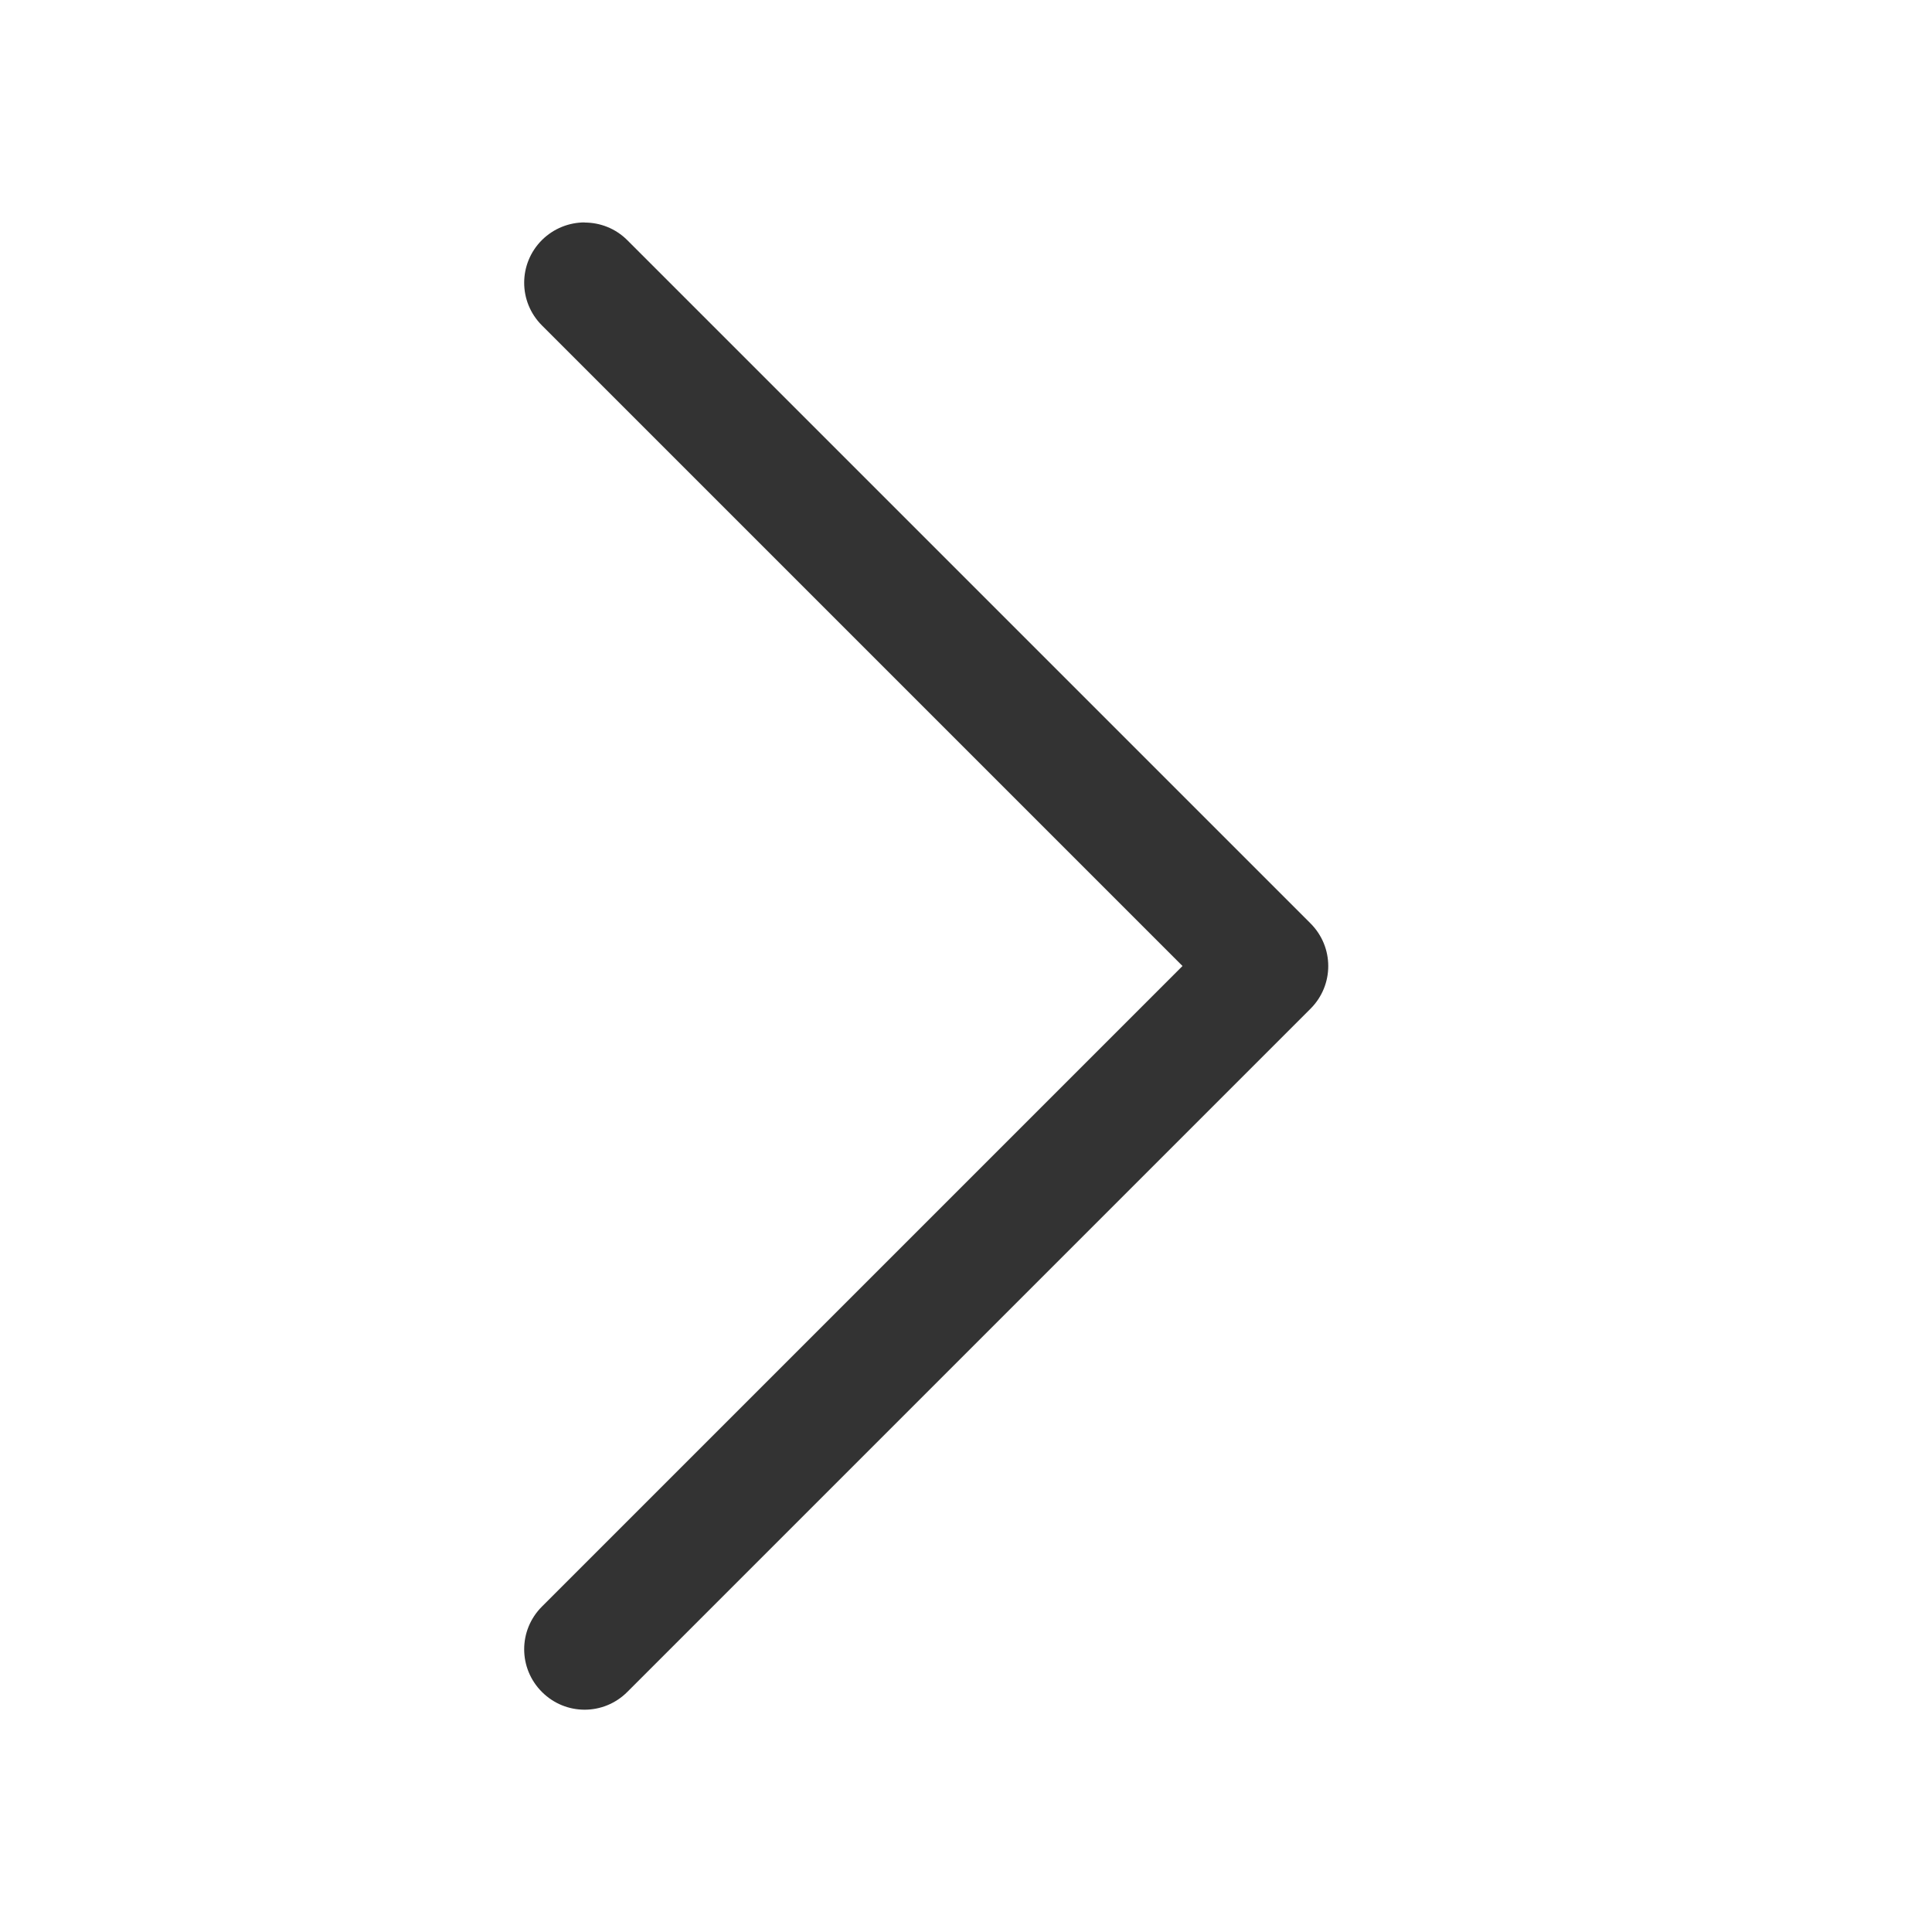
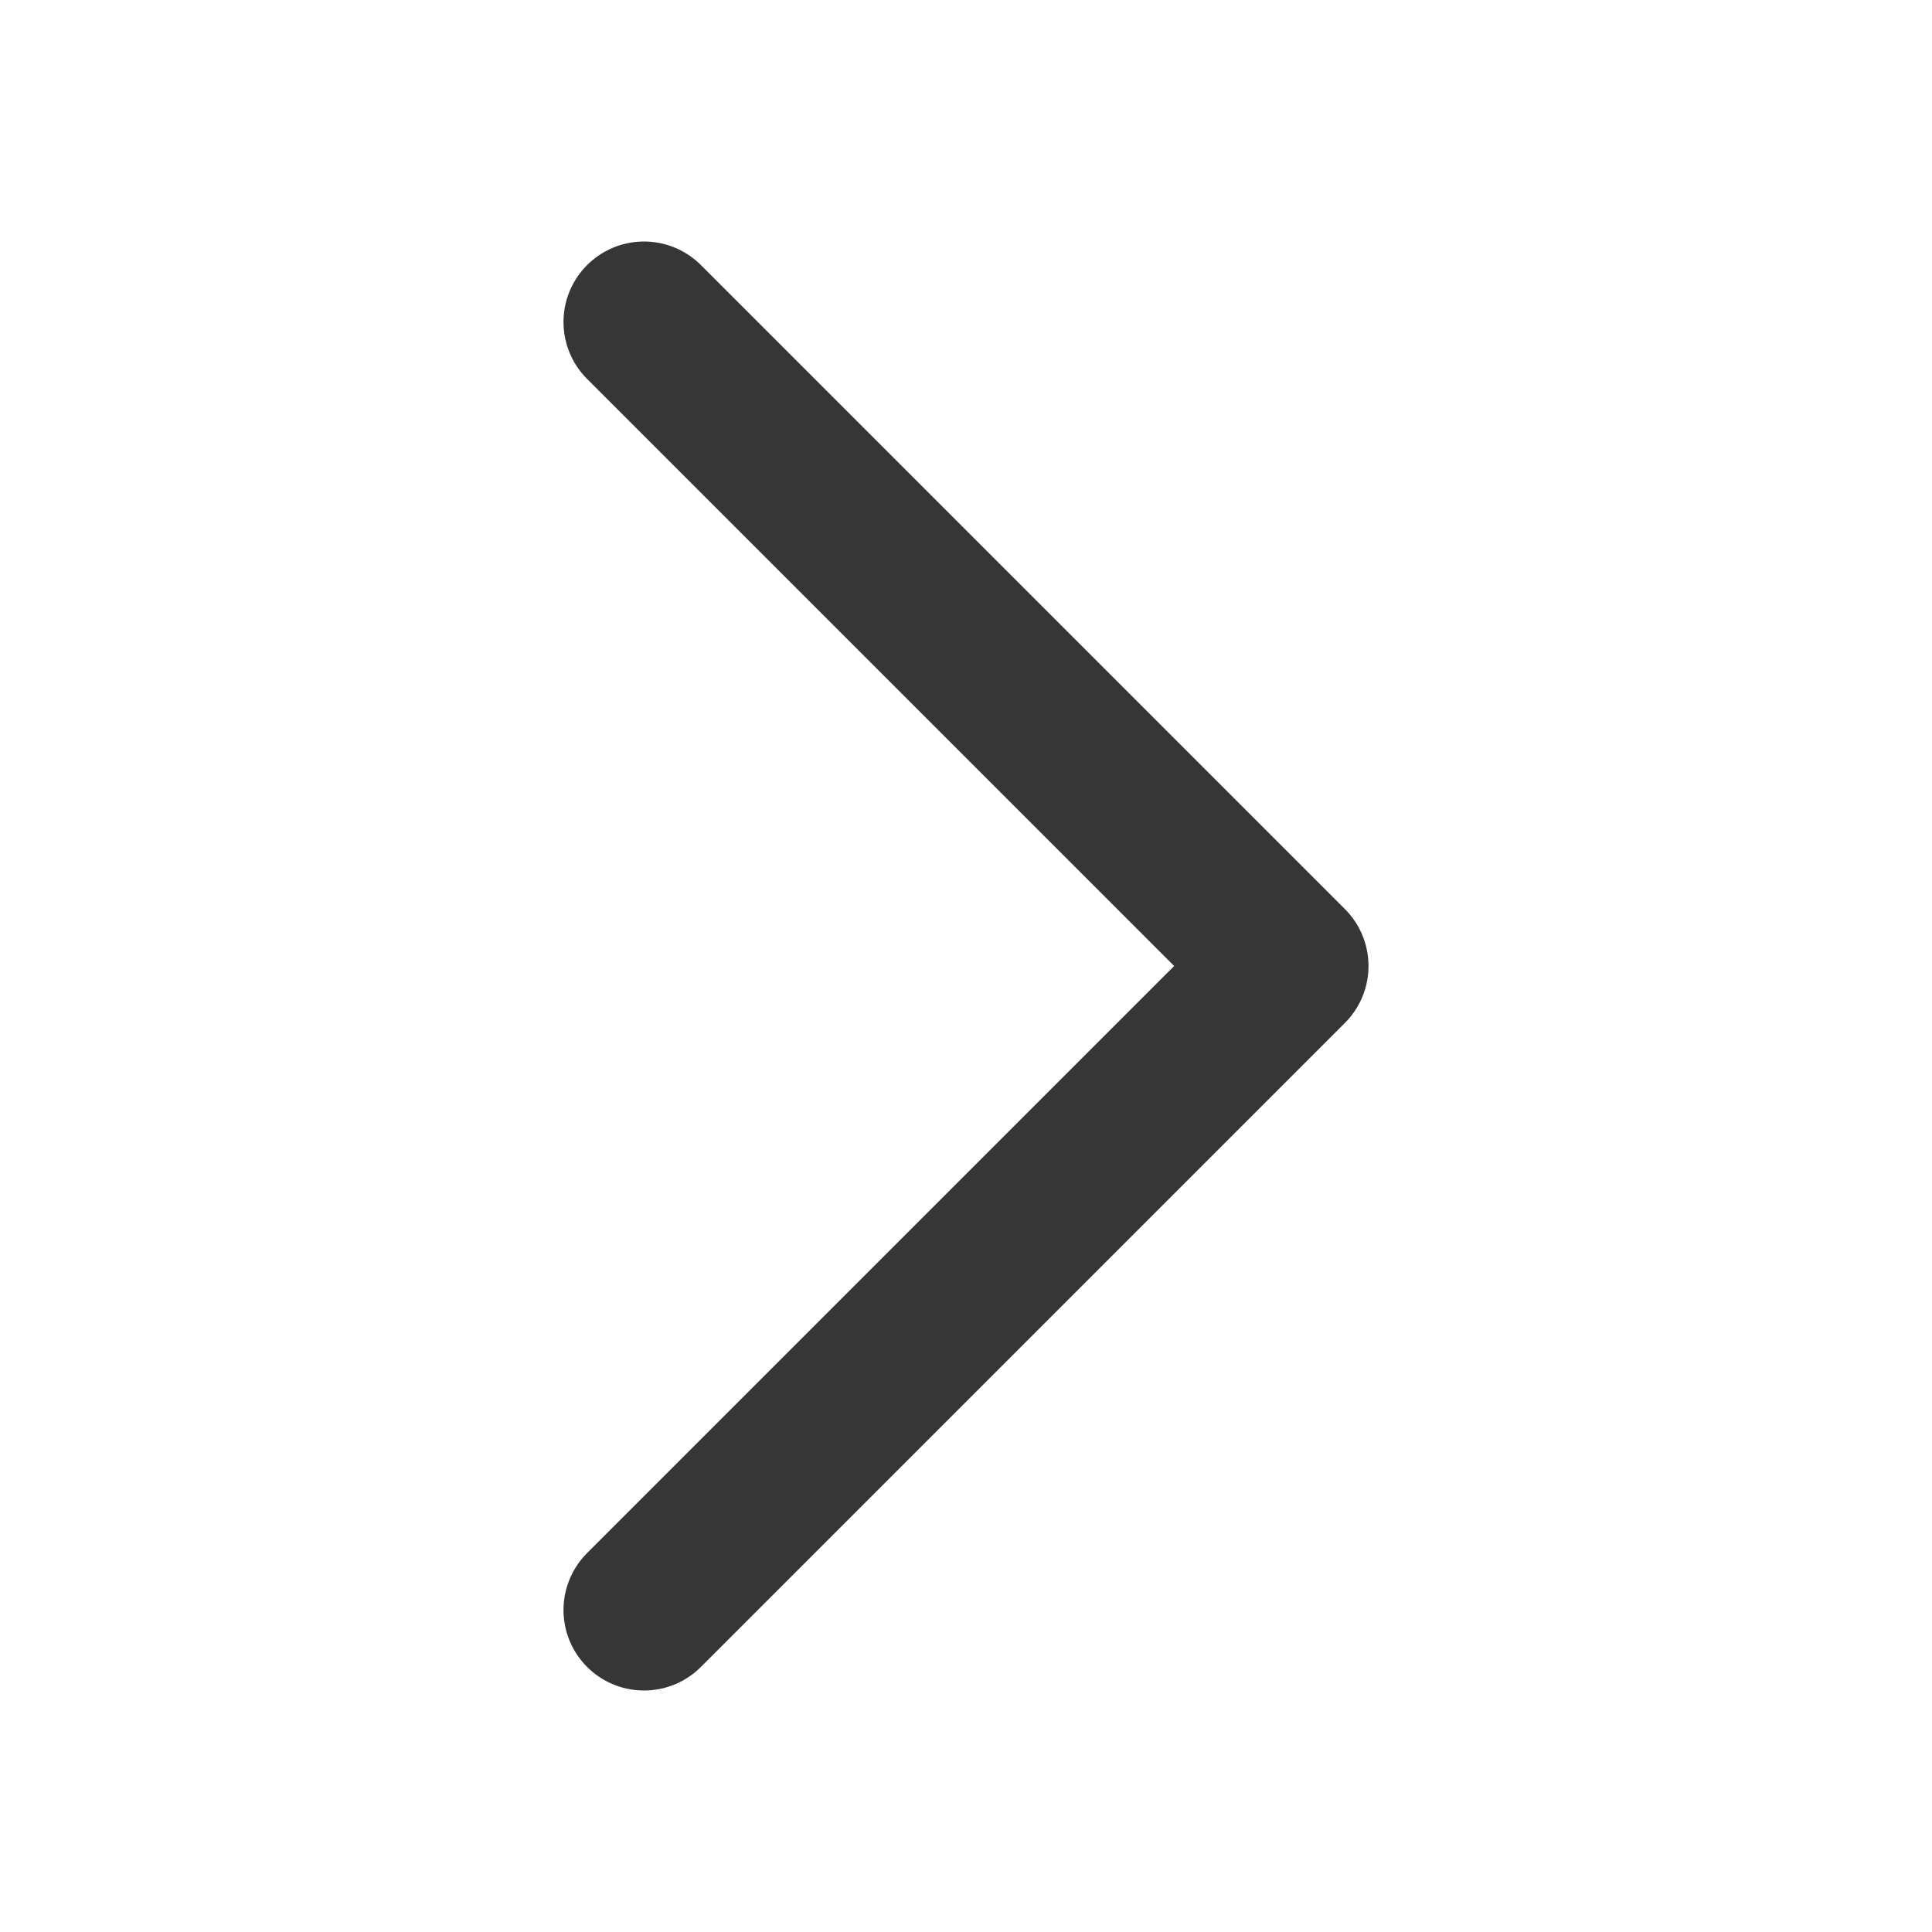
<svg xmlns="http://www.w3.org/2000/svg" width="16" height="16" version="1.1">
-   <path d="m4.842 1.842c-0.128 0-0.256 0.049-0.354 0.146-0.196 0.196-0.196 0.511 0 0.707l5.305 5.305-5.305 5.305c-0.196 0.196-0.196 0.511 0 0.707 0.196 0.196 0.511 0.196 0.707 0l5.658-5.658c0.196-0.196 0.196-0.511 0-0.707l-5.658-5.658c-0.098-0.098-0.226-0.146-0.354-0.146z" fill="#333" stroke-linecap="round" stroke-linejoin="round" stroke-width="1.809" />
+   <g class="layer">
+     <g id="surface1">
+       <path d="m8,4l8,8l-8,8" fill="none" id="svg_1" stroke="#363636" stroke-linecap="round" stroke-linejoin="round" stroke-miterlimit="4" stroke-width="2" transform="matrix(0.666667,0,0,0.666667,0,0)" />
+     </g>
+   </g>
</svg>
